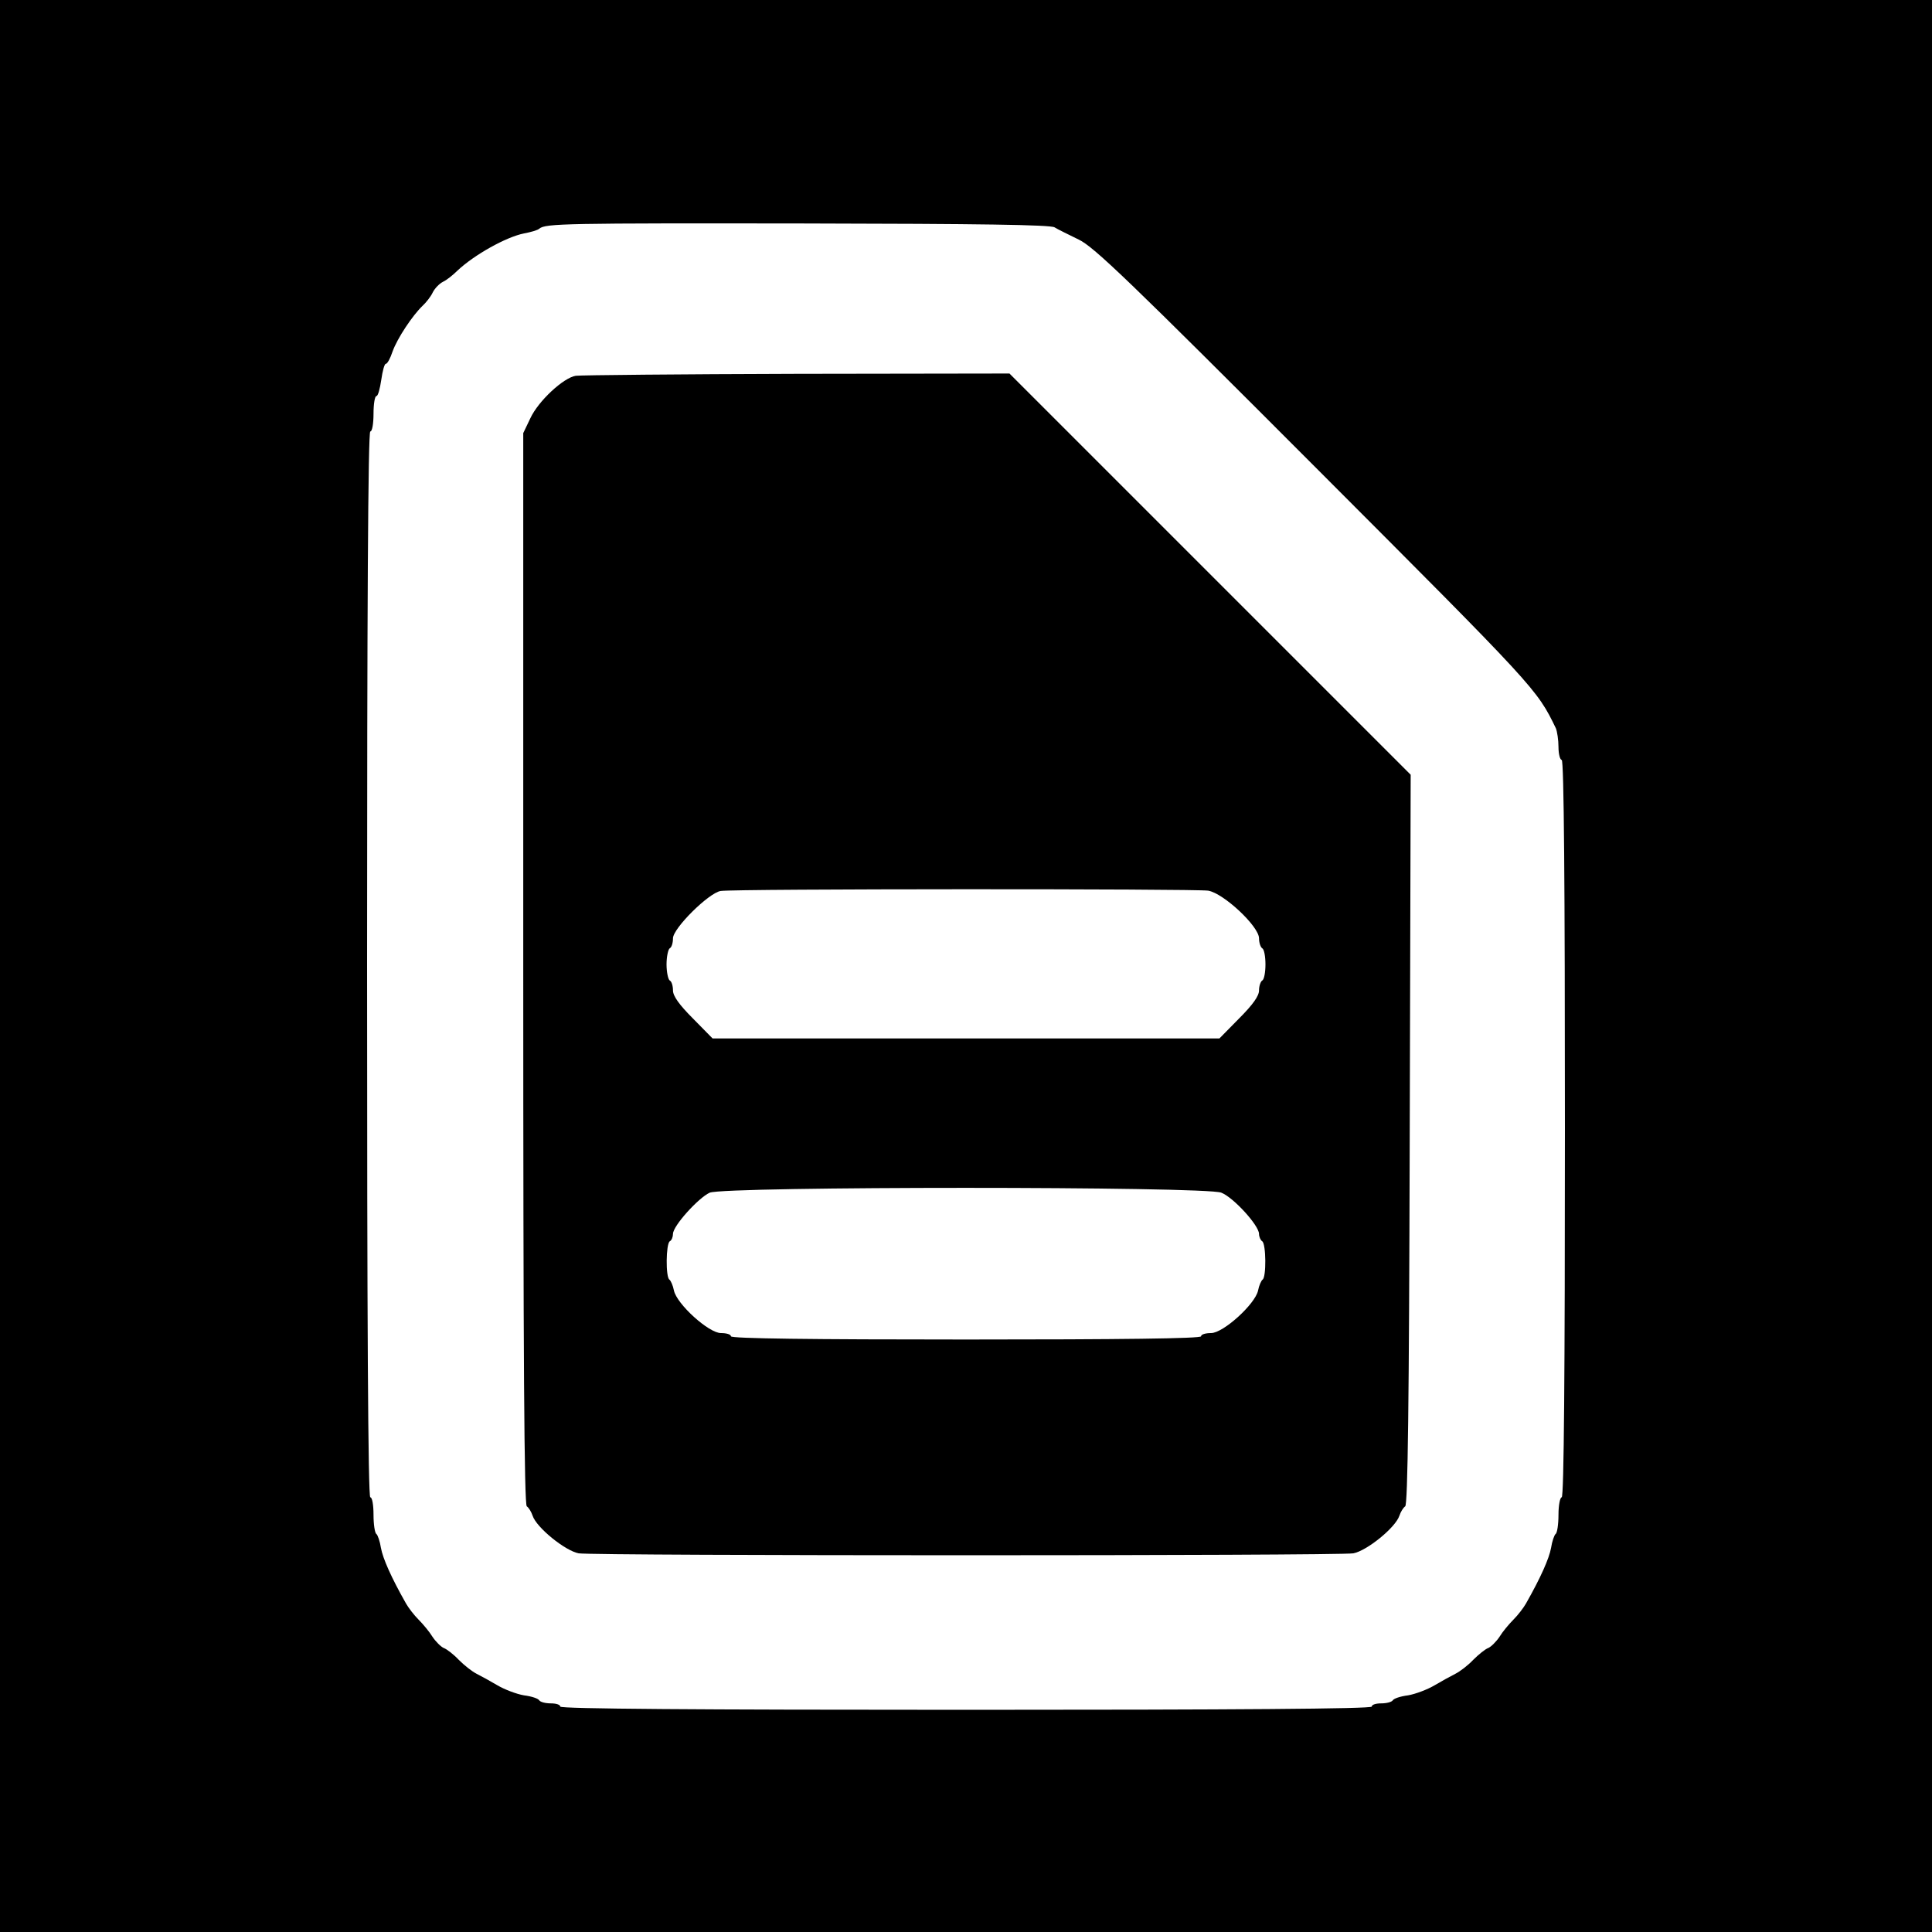
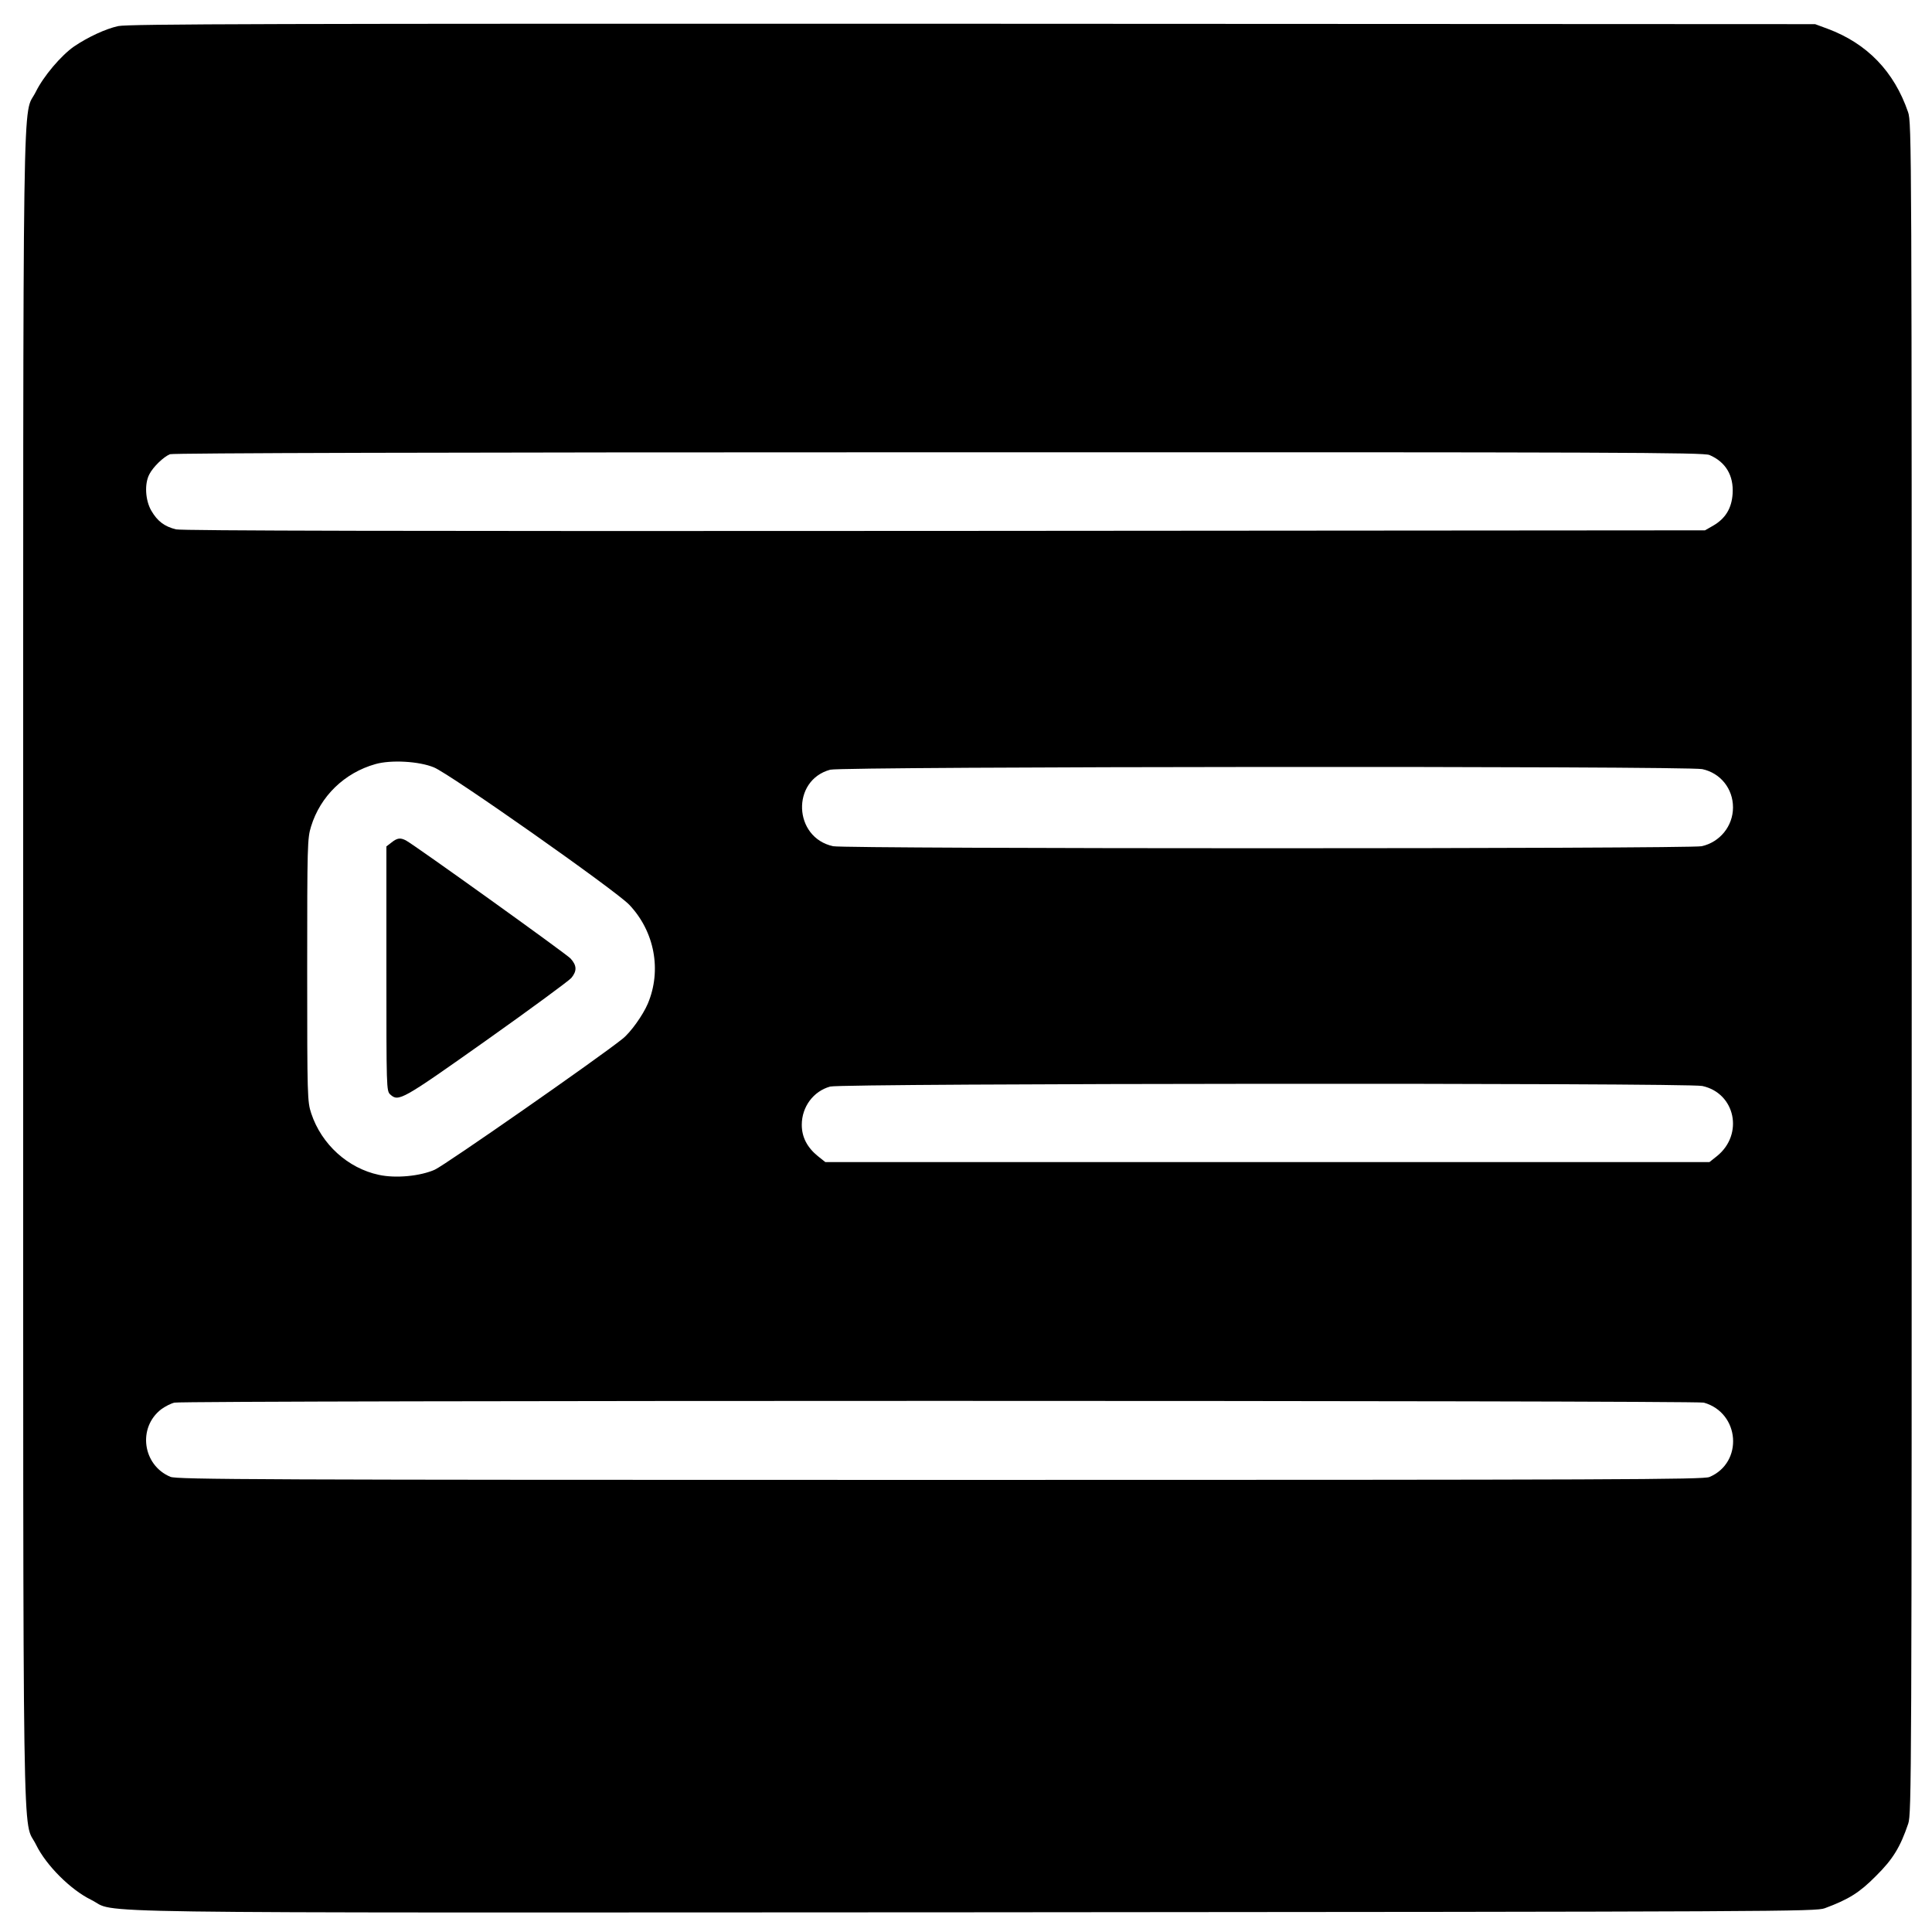
- <svg xmlns="http://www.w3.org/2000/svg" version="1.0" width="600pt" height="600pt" viewBox="0 0 600 600" preserveAspectRatio="xMidYMid meet">
-   <g transform="translate(0,600) scale(0.1,-0.1)" fill="#000000" stroke="none">
-     <path d="M0 3000 l0 -3000 3000 0 3000 0 0 3000 0 3000 -3000 0 -3000 0 0 -3000z m3275 2294 c11 -7 45 -23 75 -38 47 -22 160 -131 736 -708 685 -686 687 -688 746 -810 4 -10 8 -36 8 -58 0 -22 5 -40 10 -40 7 0 10 -388 10 -1145 0 -757 -3 -1145 -10 -1145 -5 0 -10 -24 -10 -54 0 -30 -4 -57 -9 -60 -4 -3 -11 -23 -14 -43 -6 -33 -32 -92 -78 -173 -8 -14 -25 -36 -39 -50 -14 -14 -34 -38 -43 -53 -10 -15 -26 -31 -35 -35 -9 -3 -30 -20 -47 -37 -16 -17 -41 -36 -55 -43 -14 -7 -43 -23 -65 -36 -22 -13 -59 -27 -82 -31 -24 -3 -45 -10 -48 -16 -4 -5 -19 -9 -36 -9 -16 0 -29 -4 -29 -10 0 -7 -427 -10 -1260 -10 -833 0 -1260 3 -1260 10 0 6 -13 10 -29 10 -17 0 -32 4 -36 9 -3 6 -24 13 -48 16 -23 4 -60 18 -82 31 -22 13 -51 29 -65 36 -14 7 -38 26 -55 43 -16 17 -38 34 -47 37 -9 4 -25 20 -35 35 -9 15 -29 39 -43 53 -14 14 -31 36 -39 50 -46 81 -72 140 -78 173 -3 20 -10 40 -14 43 -5 3 -9 30 -9 60 0 30 -4 54 -10 54 -7 0 -10 558 -10 1655 0 1097 3 1655 10 1655 6 0 10 25 10 55 0 30 4 55 9 55 5 0 11 23 15 50 4 28 10 50 14 50 5 0 14 17 21 38 15 42 62 112 93 142 11 10 26 29 32 42 6 12 20 27 32 33 11 5 31 21 44 34 53 50 152 105 207 116 21 4 43 10 48 15 20 16 79 17 825 16 544 -1 761 -4 775 -12z" />
-     <path d="M1788 4833 c-38 -6 -116 -78 -141 -132 l-22 -46 0 -1663 c0 -1212 3 -1665 11 -1670 6 -4 14 -17 18 -29 12 -37 101 -109 143 -117 50 -8 2356 -8 2406 0 42 8 131 80 143 117 4 12 12 25 18 29 8 5 12 320 14 1140 l3 1132 -623 623 -623 623 -660 -1 c-363 -1 -672 -4 -687 -6z m1964 -1599 c48 -8 158 -111 158 -148 0 -14 5 -28 10 -31 6 -3 10 -26 10 -50 0 -24 -4 -47 -10 -50 -5 -3 -10 -17 -10 -31 0 -17 -19 -44 -62 -87 l-61 -62 -787 0 -787 0 -61 62 c-43 43 -62 70 -62 87 0 14 -4 28 -10 31 -5 3 -10 26 -10 50 0 24 5 47 10 50 6 3 10 17 10 31 0 31 111 141 148 147 44 7 1474 7 1514 1z m41 -938 c38 -15 117 -102 117 -128 0 -9 5 -20 10 -23 12 -8 13 -112 1 -119 -4 -3 -11 -18 -14 -34 -9 -42 -108 -132 -146 -132 -17 0 -31 -4 -31 -10 0 -7 -250 -10 -730 -10 -480 0 -730 3 -730 10 0 6 -14 10 -31 10 -38 0 -137 90 -146 132 -3 16 -10 31 -14 34 -12 7 -11 111 1 119 6 3 10 14 10 23 0 25 79 112 114 128 46 20 1542 20 1589 0z" />
+ <svg xmlns="http://www.w3.org/2000/svg" version="1.0" width="1000pt" height="1000pt" viewBox="0 0 1000 1000" preserveAspectRatio="xMidYMid meet">
+   <g transform="translate(0,1000) scale(0.1,-0.1)" fill="#000000" stroke="none">
+     <path d="M612 9865 c-65 -14 -157 -57 -228 -105 -68 -47 -159 -155 -198 -234 -71 -144 -66 246 -66 -4536 0 -4789 -5 -4391 67 -4539 52 -106 178 -232 284 -284 149 -73 -255 -67 4571 -65 4202 3 4355 4 4403 21 124 46 180 81 265 167 88 87 126 150 167 271 17 52 18 214 18 4429 0 4263 0 4376 -19 4430 -72 210 -212 355 -416 431 l-65 24 -4360 2 c-3647 1 -4370 -1 -4423 -12z m8236 -2220 c84 -36 126 -106 120 -201 -5 -75 -37 -128 -101 -165 l-42 -24 -3935 -3 c-2813 -2 -3948 1 -3979 8 -60 15 -96 42 -128 97 -31 54 -36 139 -10 188 19 38 74 91 107 104 16 6 1390 10 3978 10 3546 1 3956 -1 3990 -14z m-6602 -1617 c82 -33 942 -638 1011 -711 131 -138 169 -339 96 -512 -25 -59 -89 -149 -131 -182 -127 -102 -918 -653 -971 -677 -76 -34 -203 -46 -290 -27 -160 34 -297 158 -350 318 -20 61 -21 81 -21 742 0 649 1 682 20 743 48 157 173 278 333 323 80 23 226 15 303 -17z m6565 -9 c94 -20 159 -101 159 -198 0 -97 -68 -180 -162 -201 -68 -14 -4428 -14 -4496 0 -206 45 -217 341 -15 396 65 17 4433 20 4514 3z m0 -1640 c171 -37 216 -250 76 -363 l-39 -31 -2288 0 -2288 0 -39 31 c-55 45 -83 98 -83 162 0 93 60 174 147 198 65 17 4433 20 4514 3z m8 -1639 c187 -53 206 -310 29 -385 -34 -13 -444 -15 -3983 -15 -3542 0 -3949 2 -3983 16 -144 60 -171 255 -47 350 19 14 50 30 68 34 49 12 7875 12 7916 0z" />
+     <path d="M2026 5639 l-26 -20 0 -633 c0 -620 0 -633 20 -651 43 -39 59 -30 497 280 230 163 428 309 440 323 30 36 29 65 -4 101 -25 26 -804 585 -852 611 -29 15 -45 13 -75 -11z" />
  </g>
</svg>
